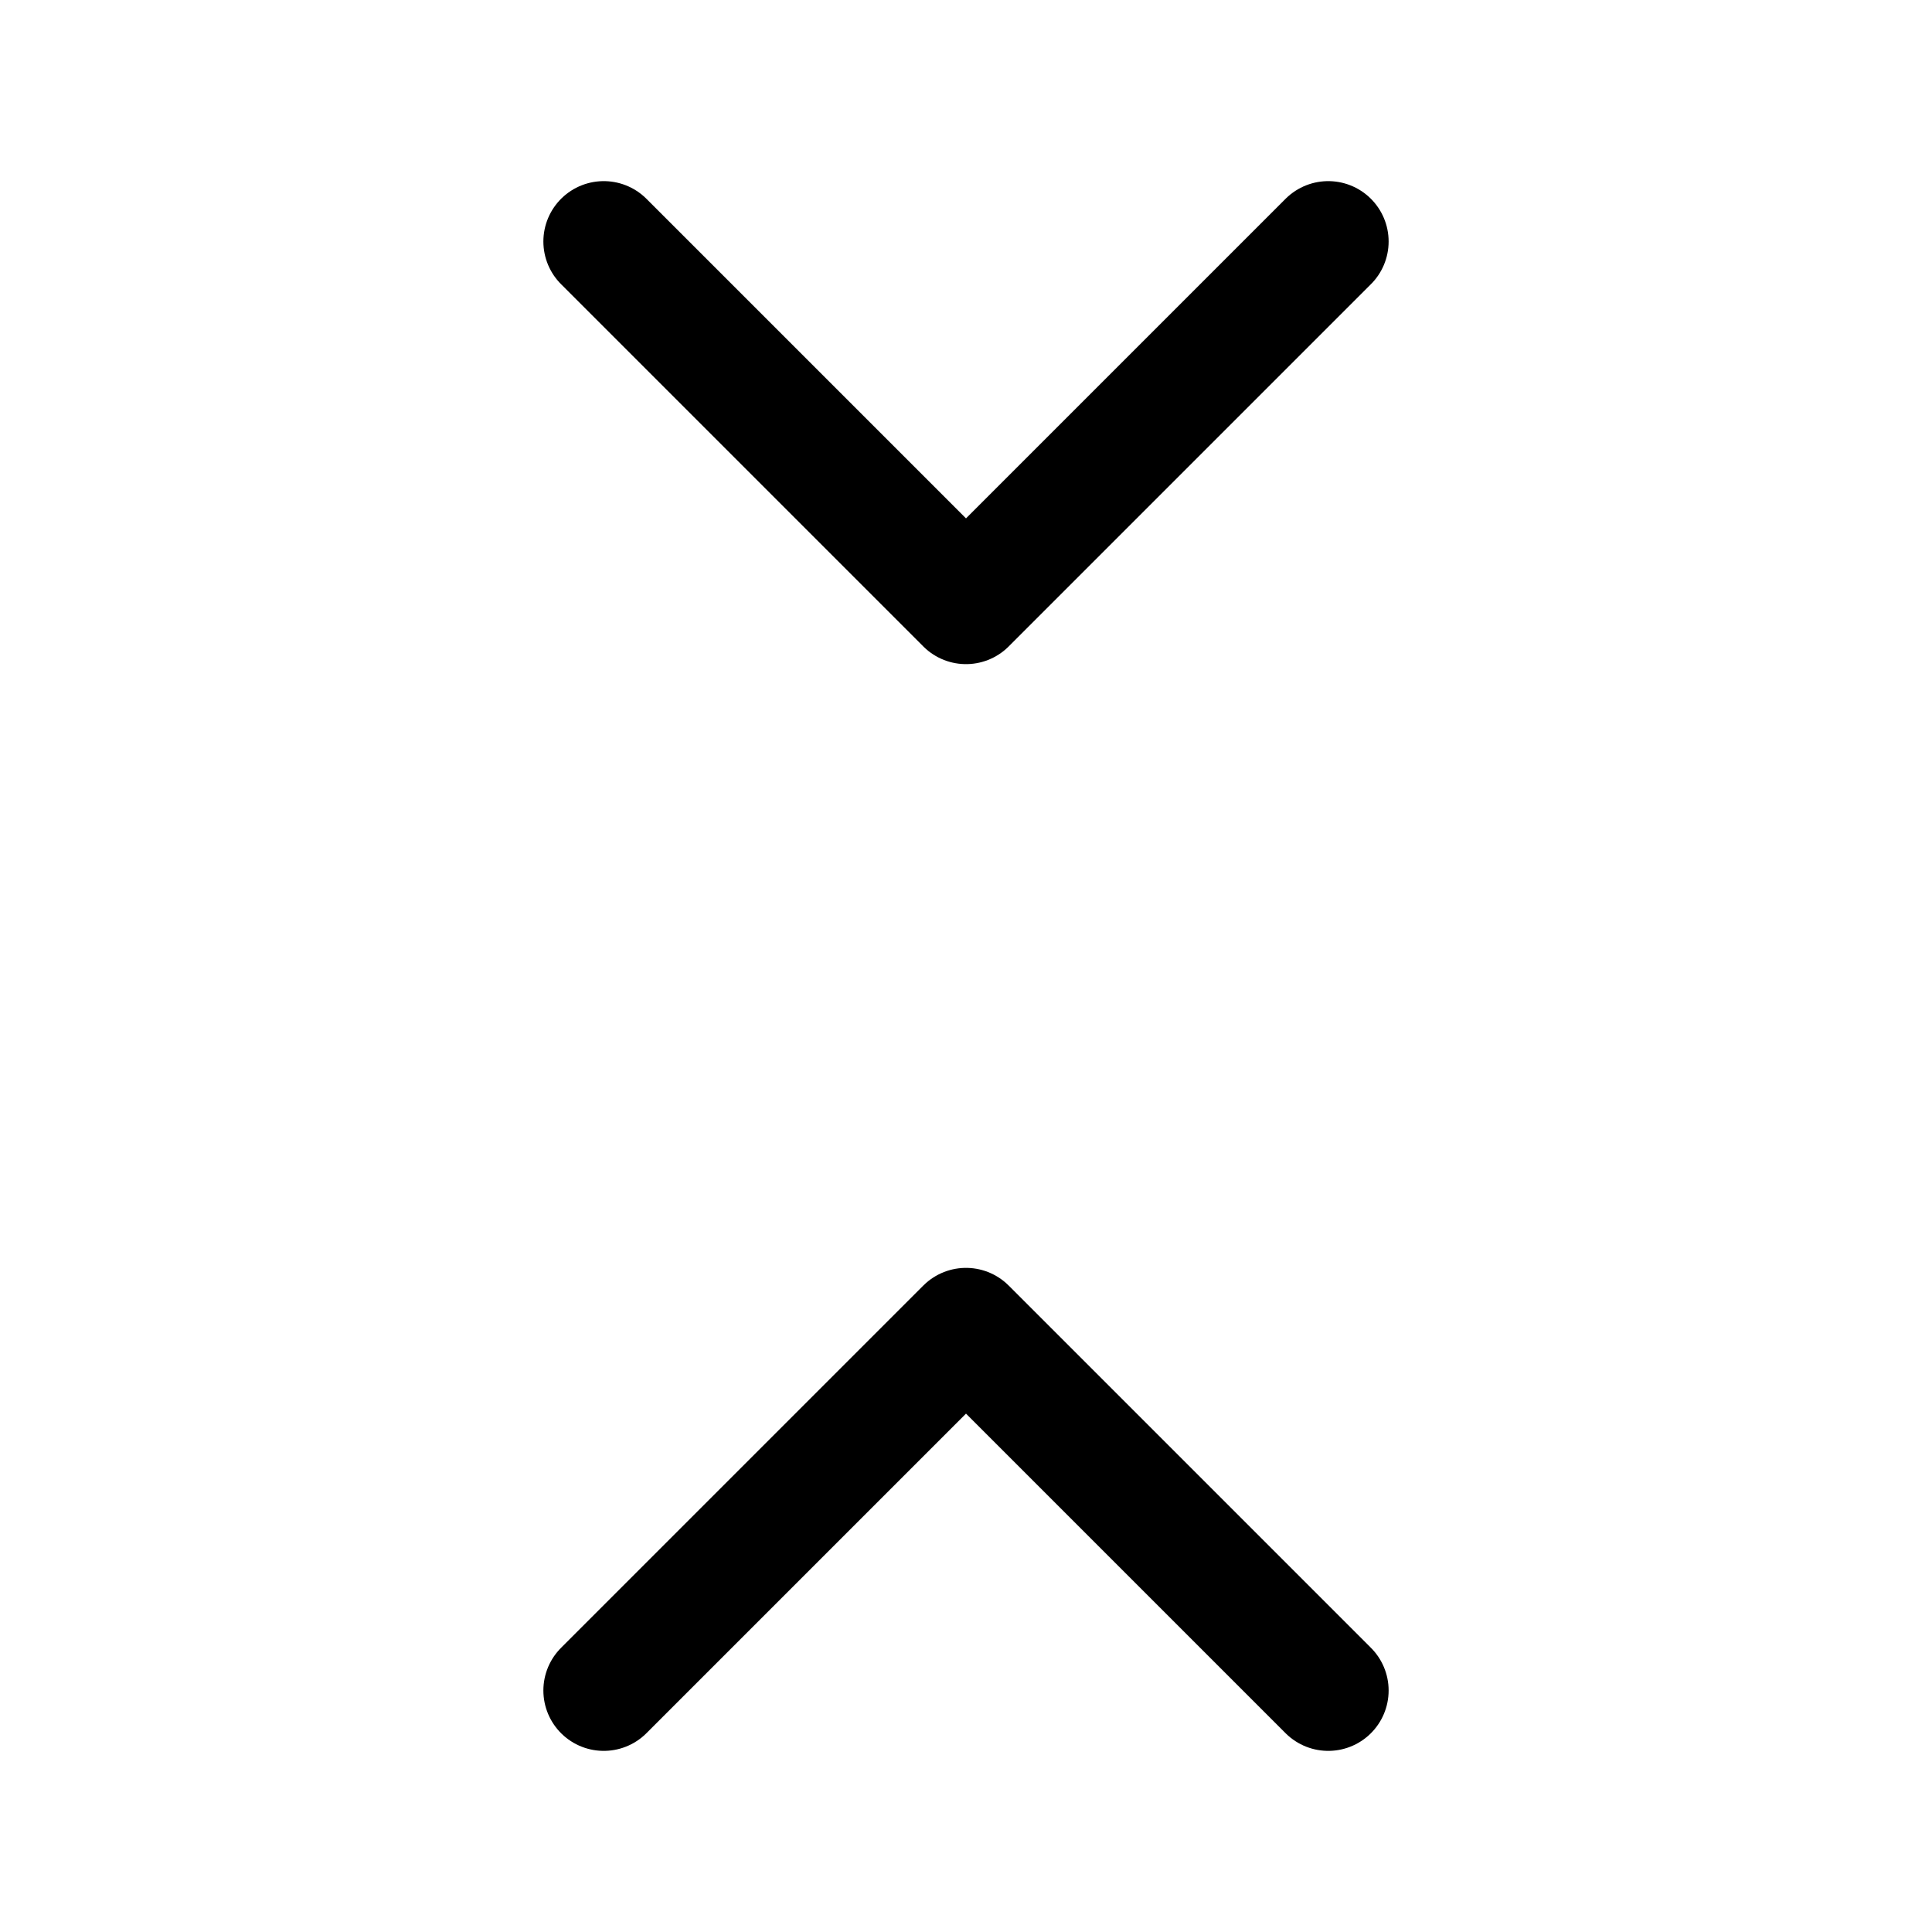
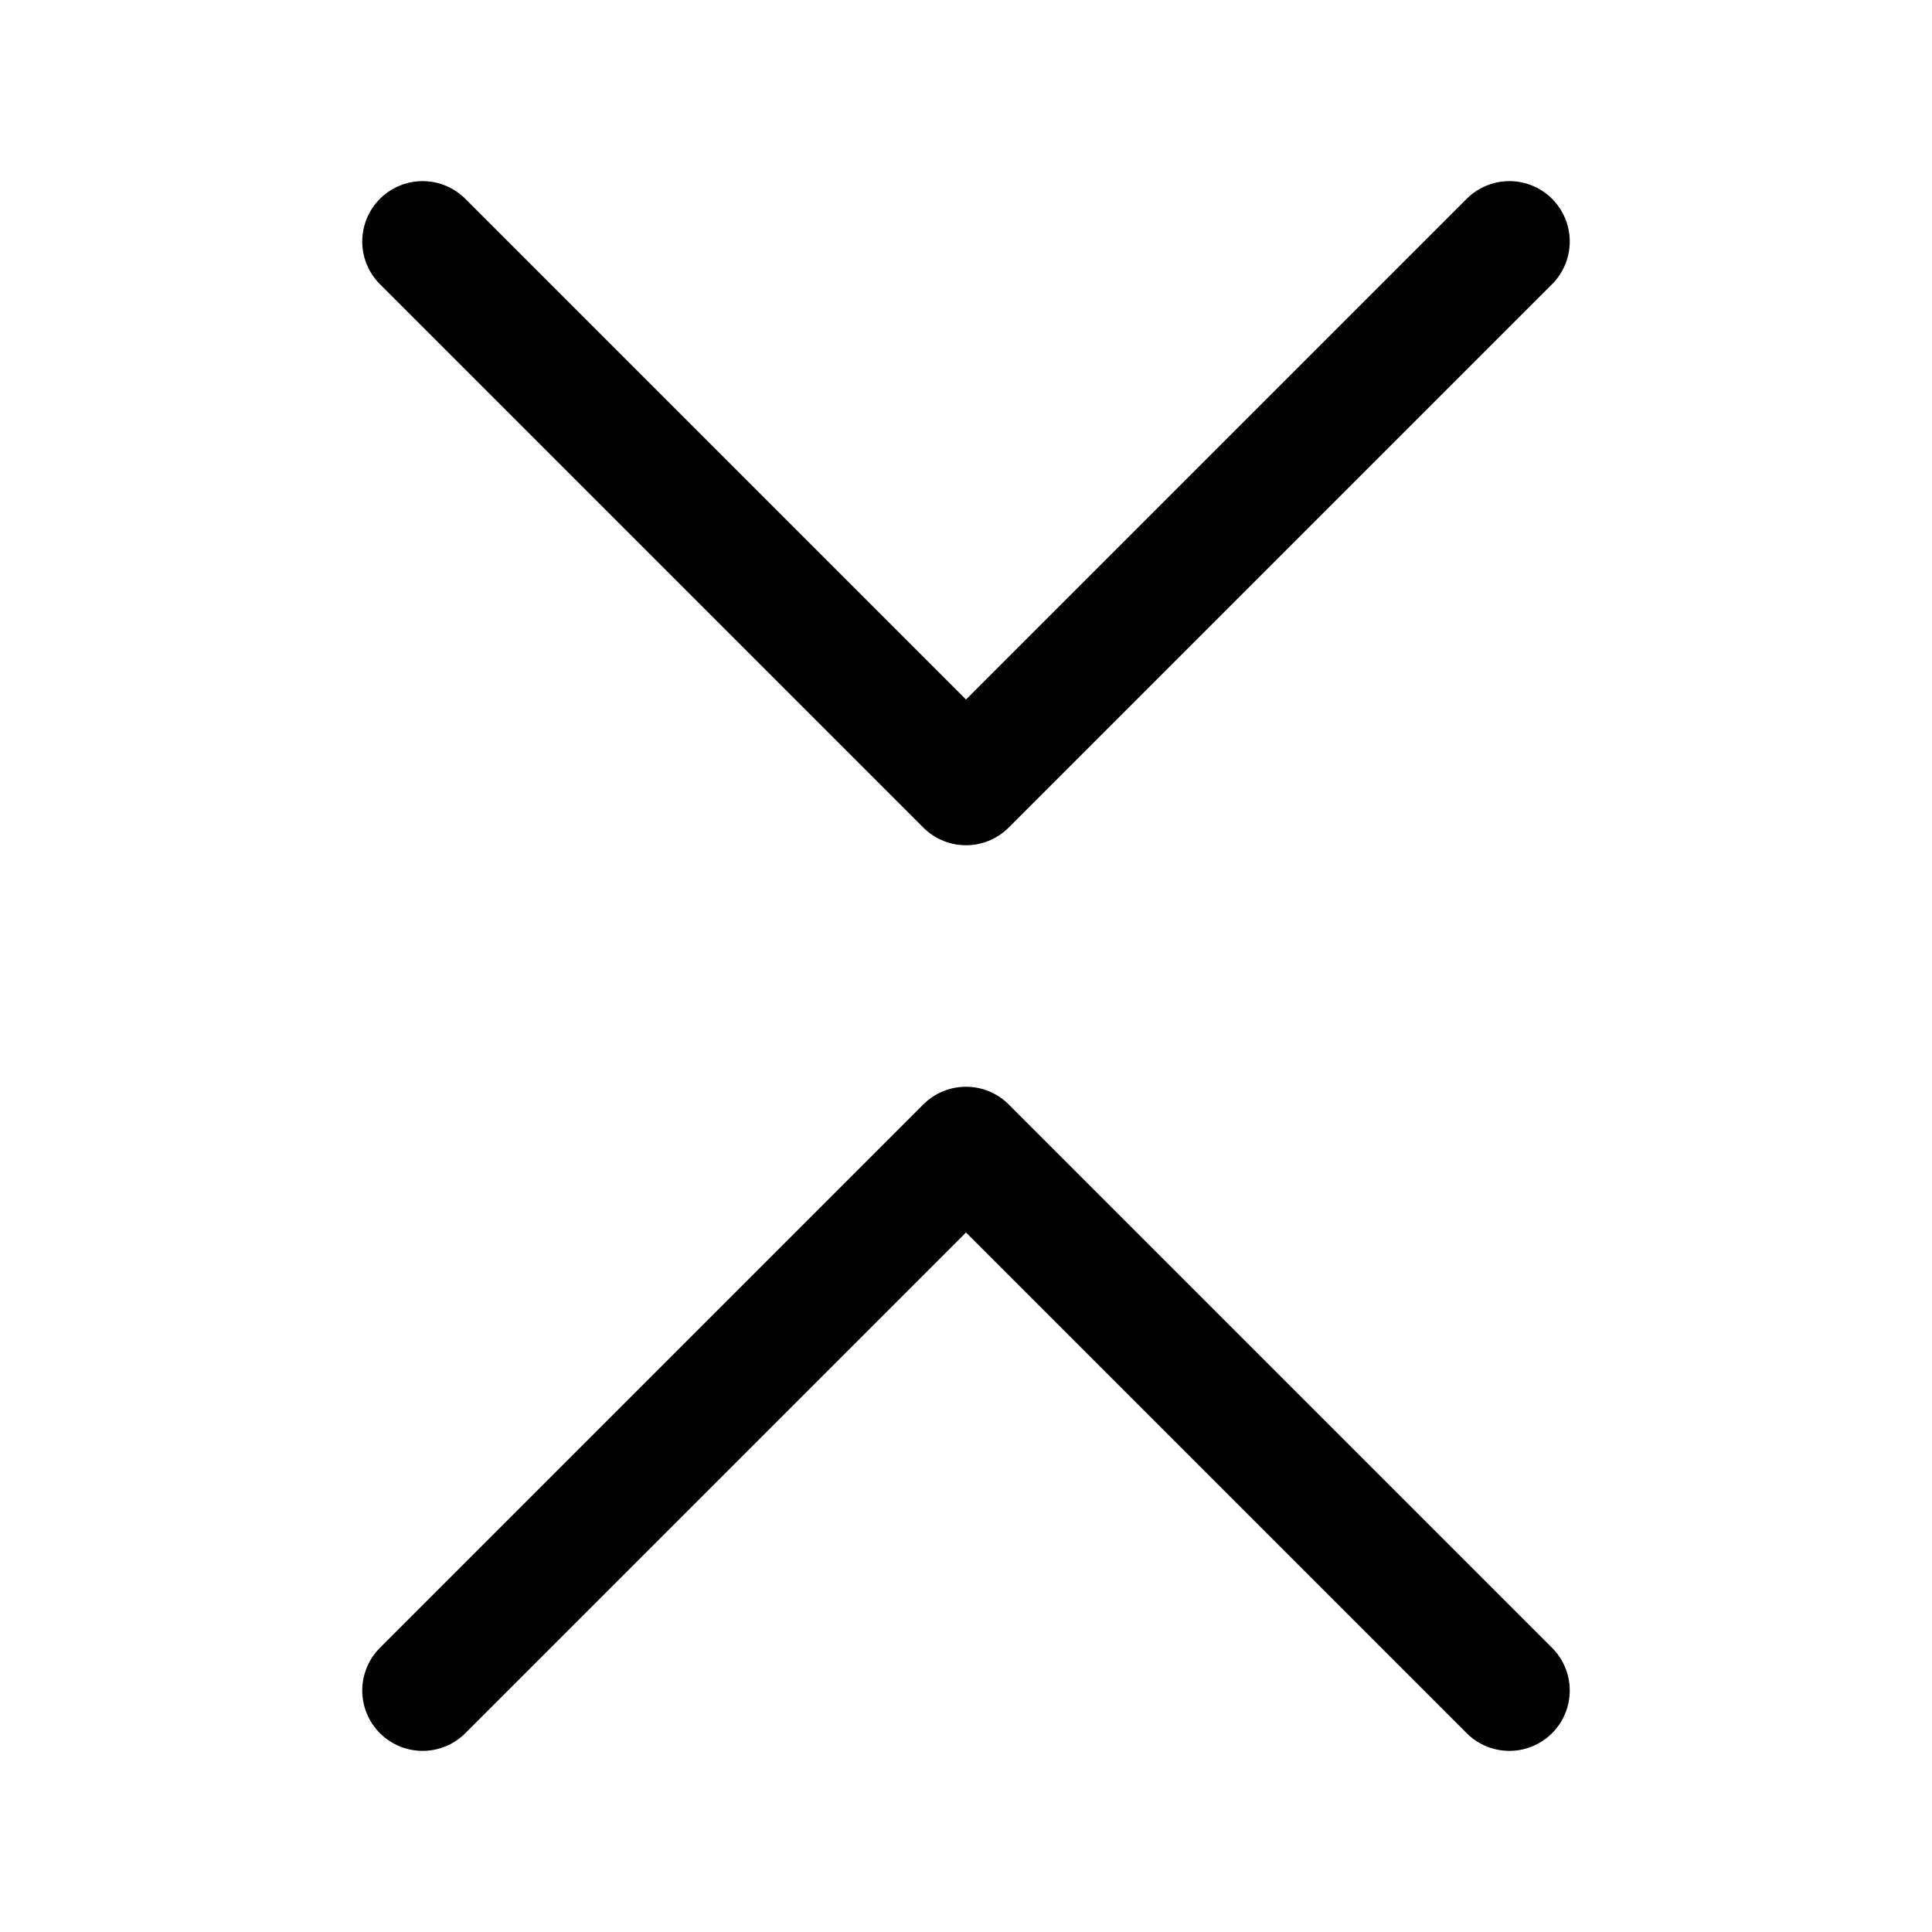
<svg xmlns="http://www.w3.org/2000/svg" viewBox="0 0 256 256">
  <g fill="none" stroke="currentColor" stroke-linecap="round" stroke-linejoin="round" stroke-width="16">
-     <path d="M80 32l48 48l48-48" />
-     <path d="M80 224l48-48l48 48" />
+     <path d="M56 32l72 72l72-72" />
+     <path d="M56 224l72-72l72 72" />
  </g>
</svg>
